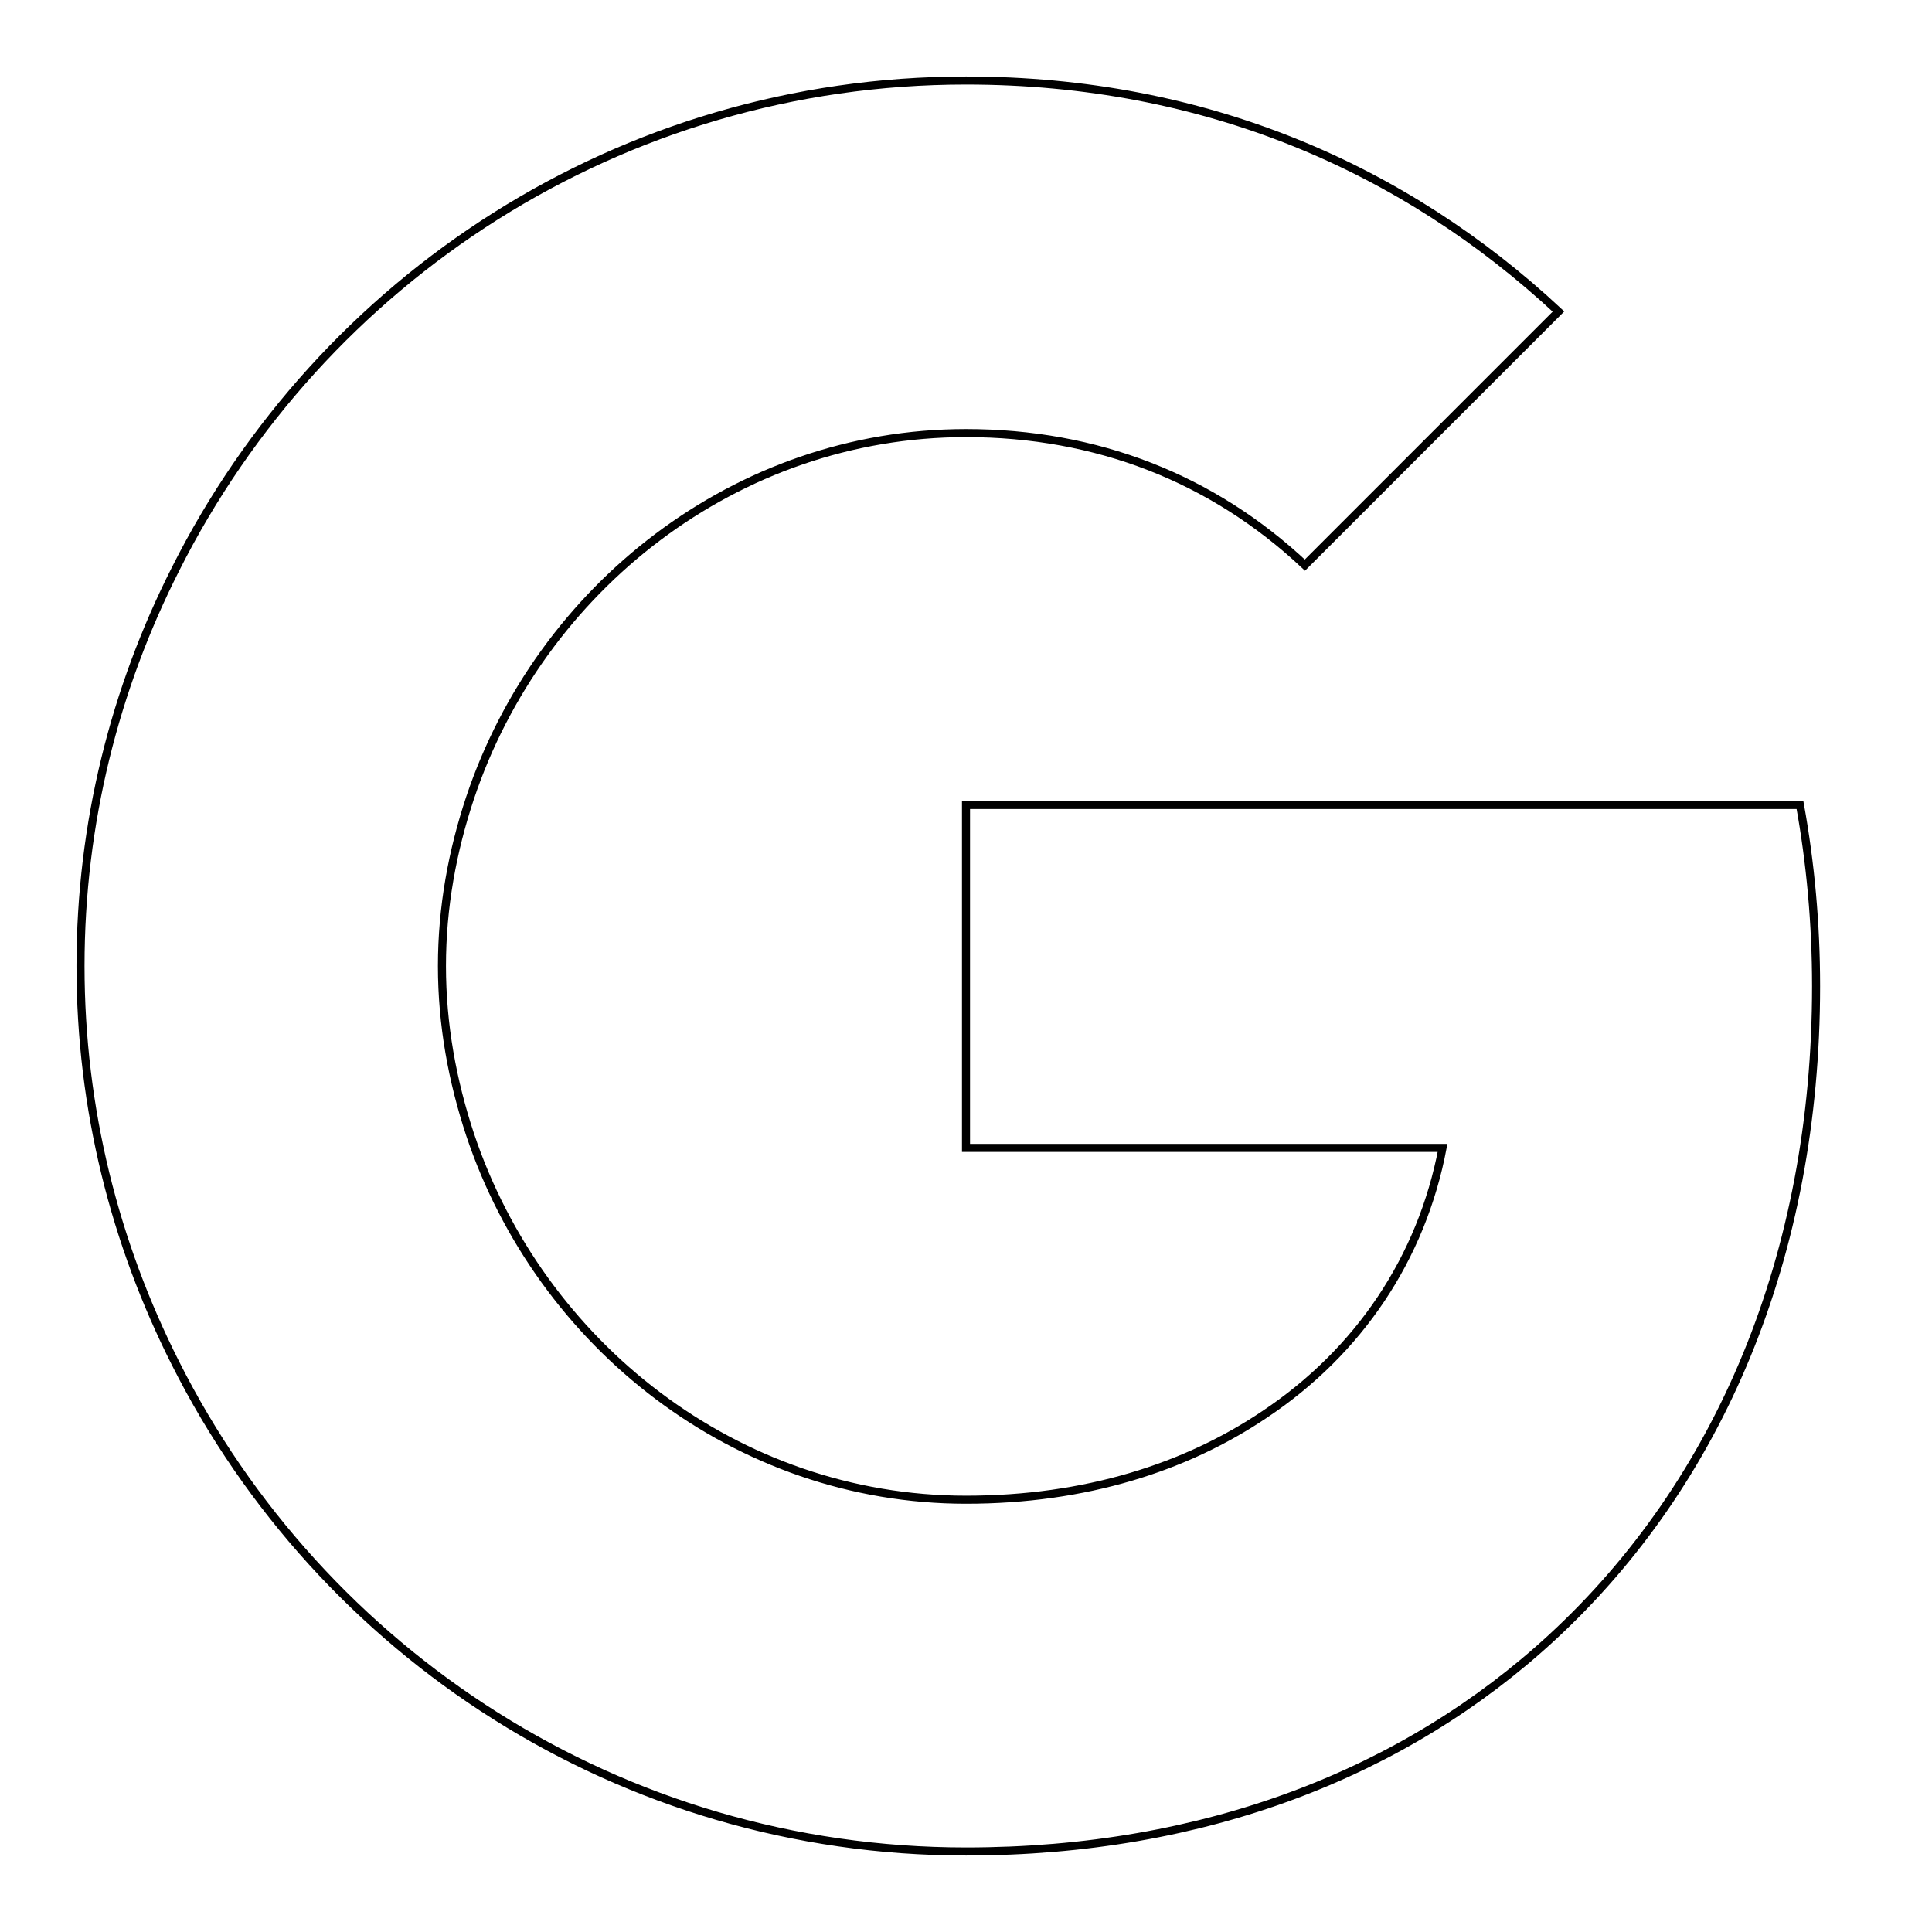
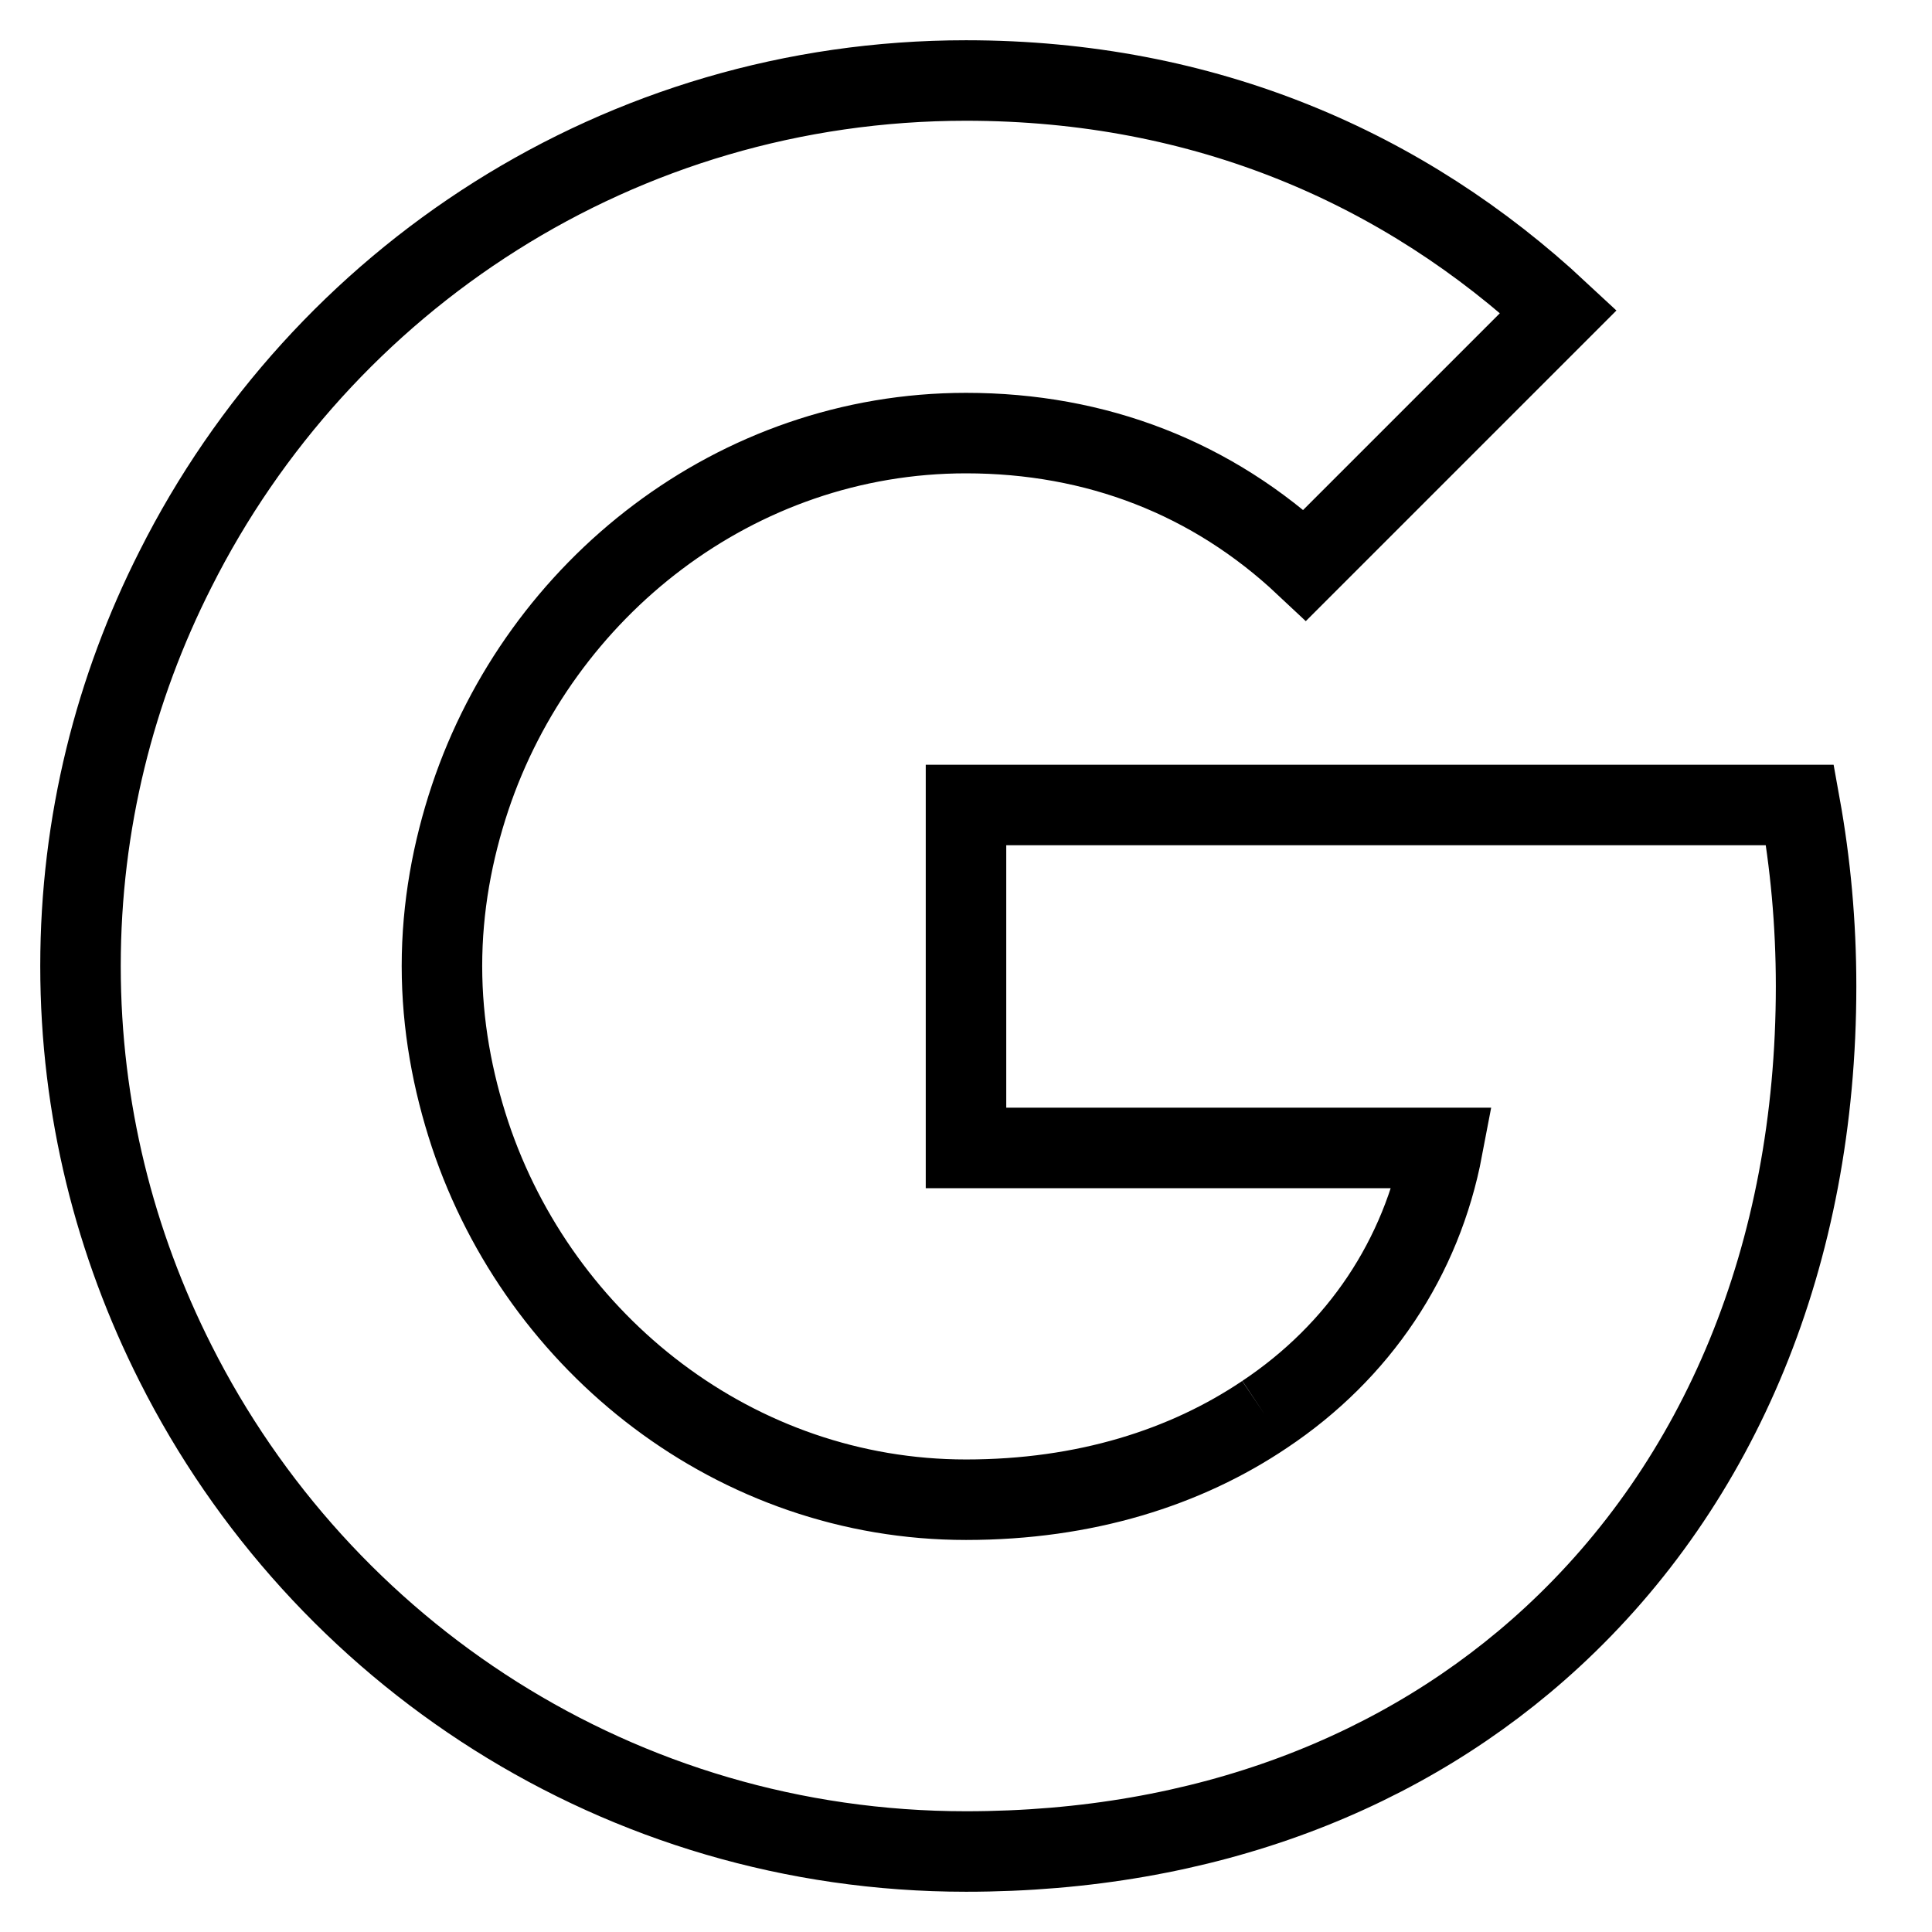
<svg xmlns="http://www.w3.org/2000/svg" height="24" viewBox="0 0 24 24" width="24" version="1.1" id="svg5">
-   <defs id="defs5" />
-   <g id="g1" style="fill:#000000;fill-opacity:1;stroke-width:0.1;stroke-dasharray:none">
-     <g id="g5" style="fill:#000000;stroke:#000000;stroke-opacity:1;fill-opacity:1;stroke-width:0.1;stroke-dasharray:none">
-       <path d="M 15.71,17.57 C 14.73,18.23 13.48,18.63 12,18.63 9.14,18.63 6.71,16.7 5.84,14.095 5.62,13.43 5.49,12.73 5.49,12 5.49,11.27 5.62,10.57 5.84,9.91 6.71,7.31 9.14,5.38 12,5.38 c 1.62,0 3.06,0.56 4.21,1.64 L 19.36,3.87 C 17.45,2.09 14.97,1 12,1 7.7,1 3.99,3.47 2.18,7.07 1.43,8.55 1,10.22 1,12 1,13.78 1.43,15.45 2.18,16.935 3.99,20.53 7.7,23 12,23 c 2.97,0 5.46,-0.98 7.28,-2.66 2.08,-1.92 3.28,-4.74 3.28,-8.09 0,-0.78 -0.07,-1.53 -0.2,-2.25 H 12 v 4.26 h 5.92 c -0.26,1.37 -1.04,2.53 -2.21,3.31" fill="#34A853" id="path2" style="fill:none;fill-opacity:1;stroke:#000000;stroke-width:0.1;stroke-dasharray:none;stroke-opacity:1" />
-     </g>
+   <g>
+     <path d="M 15.71,17.57 C 14.73,18.23 13.48,18.63 12,18.63 9.14,18.63 6.71,16.7 5.84,14.095 5.62,13.43 5.49,12.73 5.49,12 5.49,11.27 5.62,10.57 5.84,9.91 6.71,7.31 9.14,5.38 12,5.38 c 1.62,0 3.06,0.56 4.21,1.64 L 19.36,3.87 C 17.45,2.09 14.97,1 12,1 7.7,1 3.99,3.47 2.18,7.07 1.43,8.55 1,10.22 1,12 1,13.78 1.43,15.45 2.18,16.935 3.99,20.53 7.7,23 12,23 c 2.97,0 5.46,-0.98 7.28,-2.66 2.08,-1.92 3.28,-4.74 3.28,-8.09 0,-0.78 -0.07,-1.53 -0.2,-2.25 H 12 v 4.26 h 5.92 c -0.26,1.37 -1.04,2.53 -2.21,3.31" style="fill:none;fill-opacity:1;stroke:#000000;stroke-width:1;" />
  </g>
</svg>
